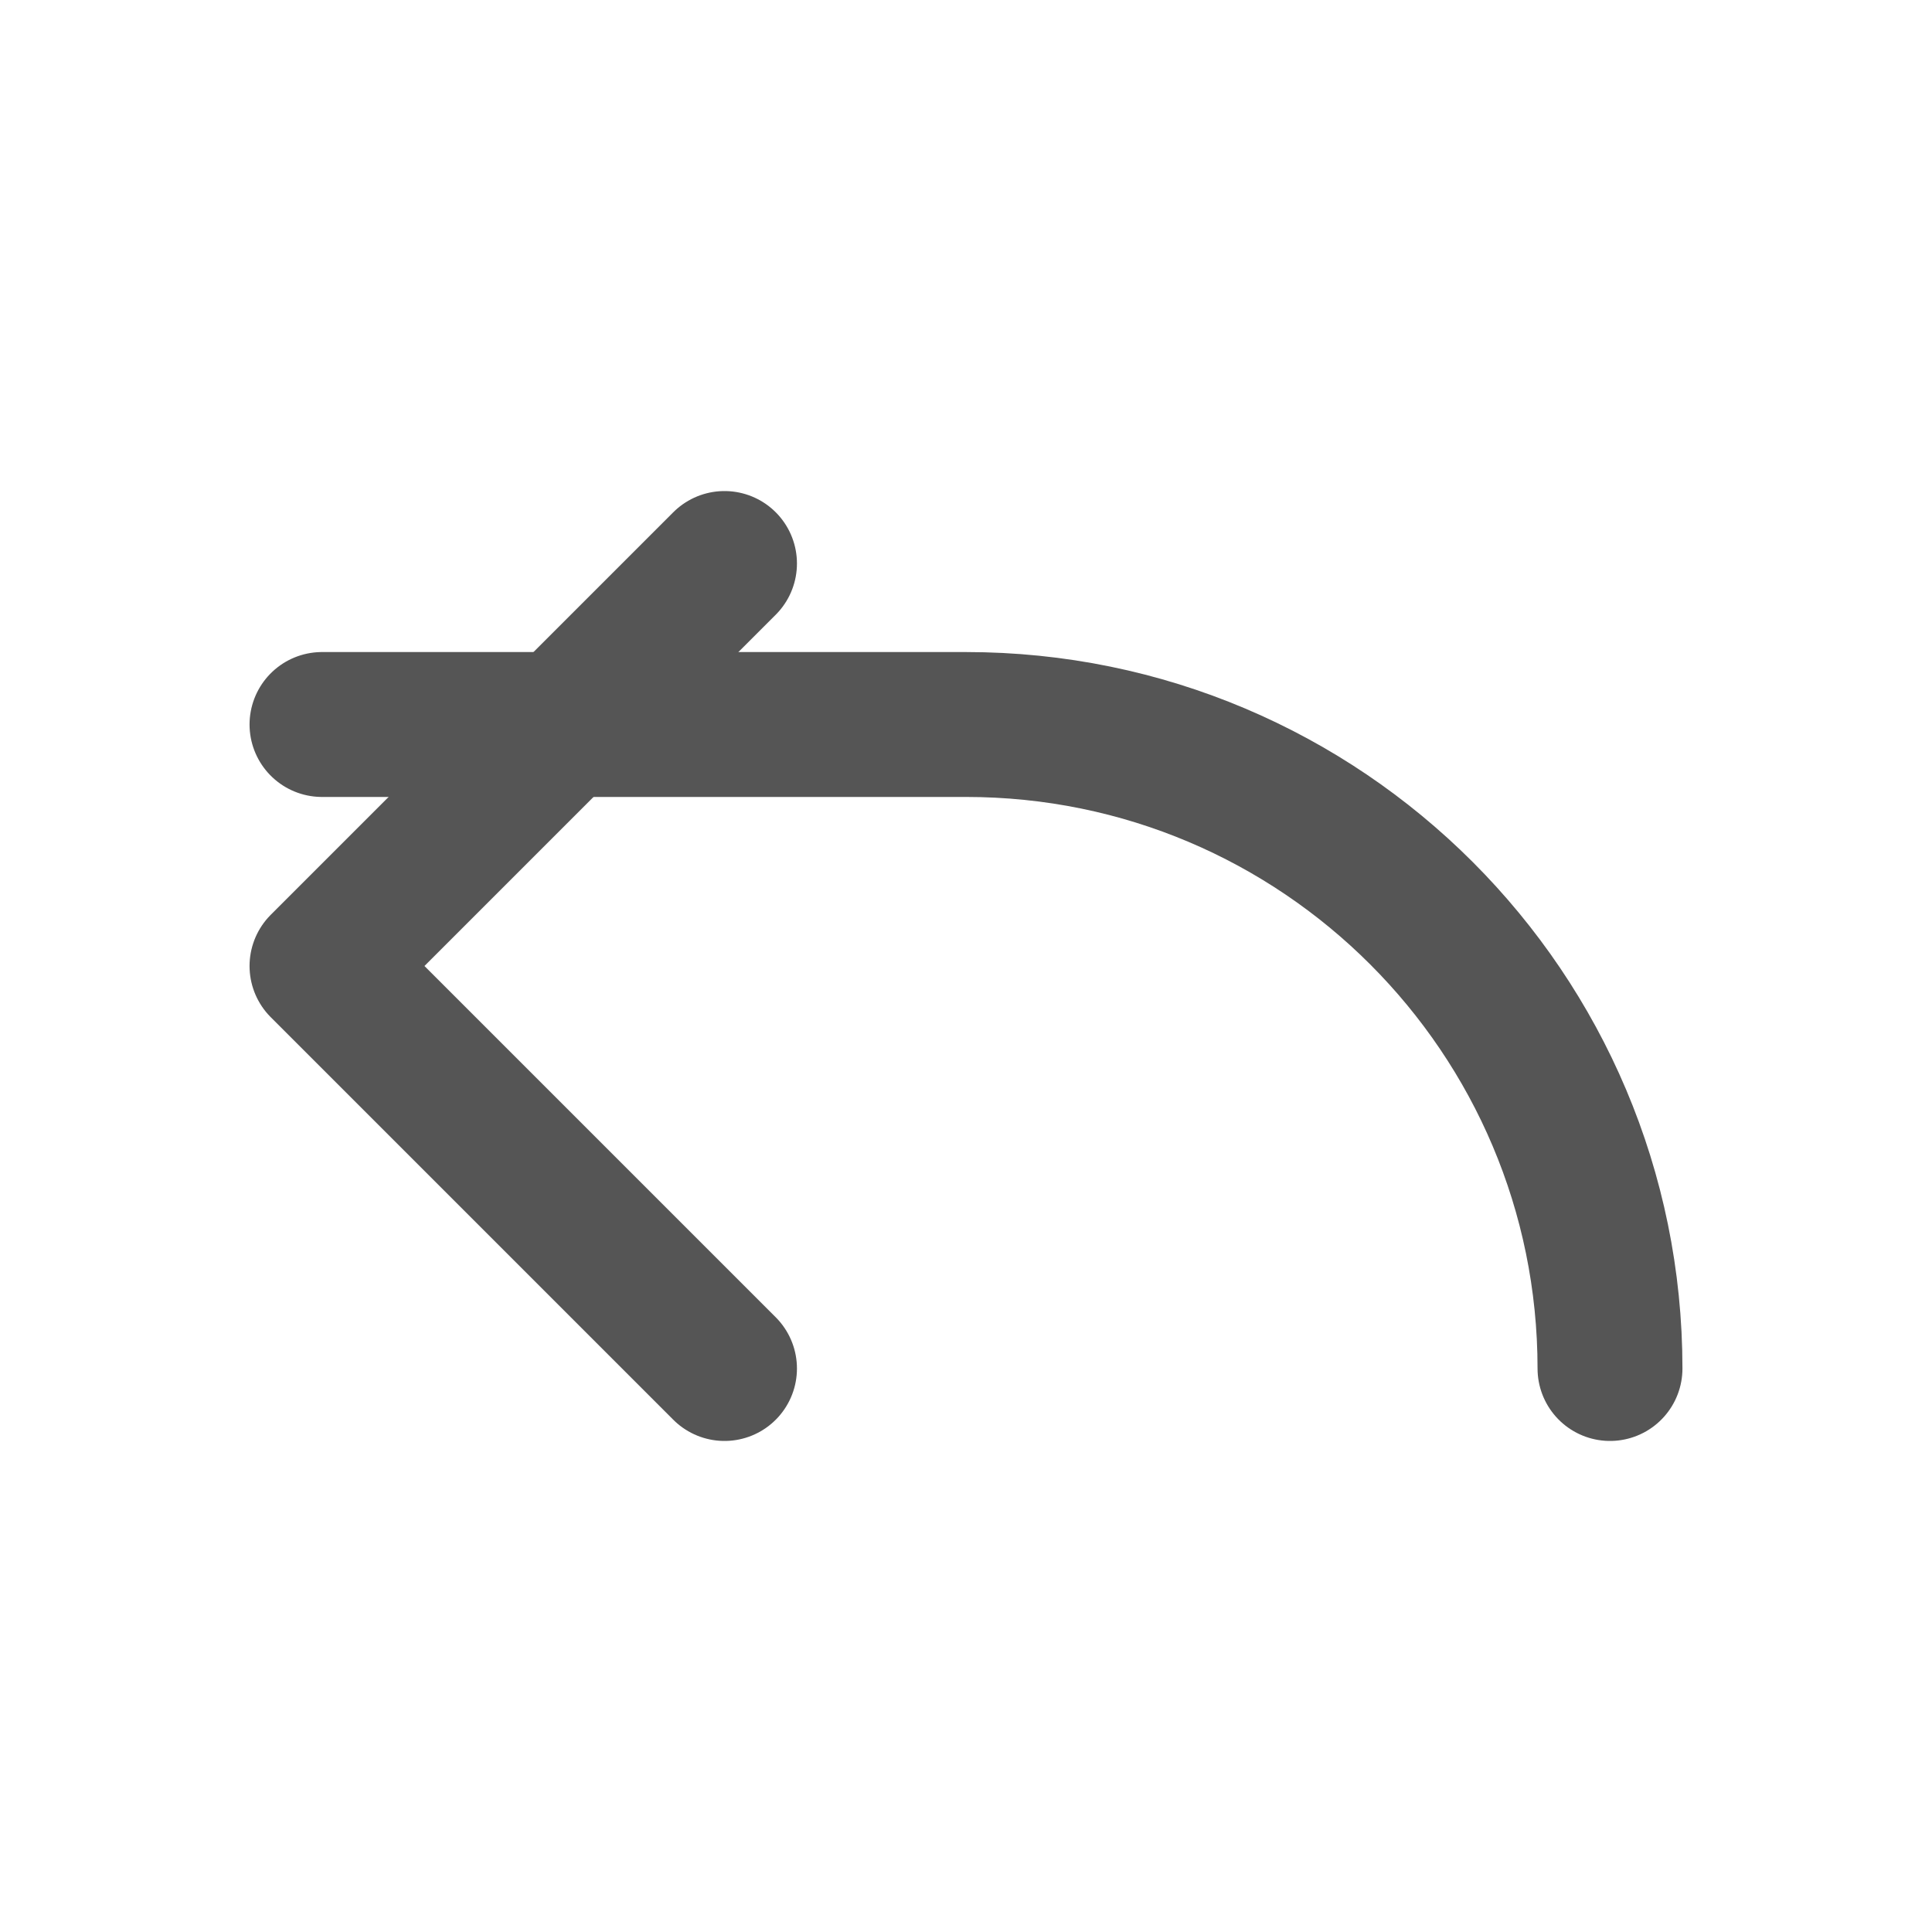
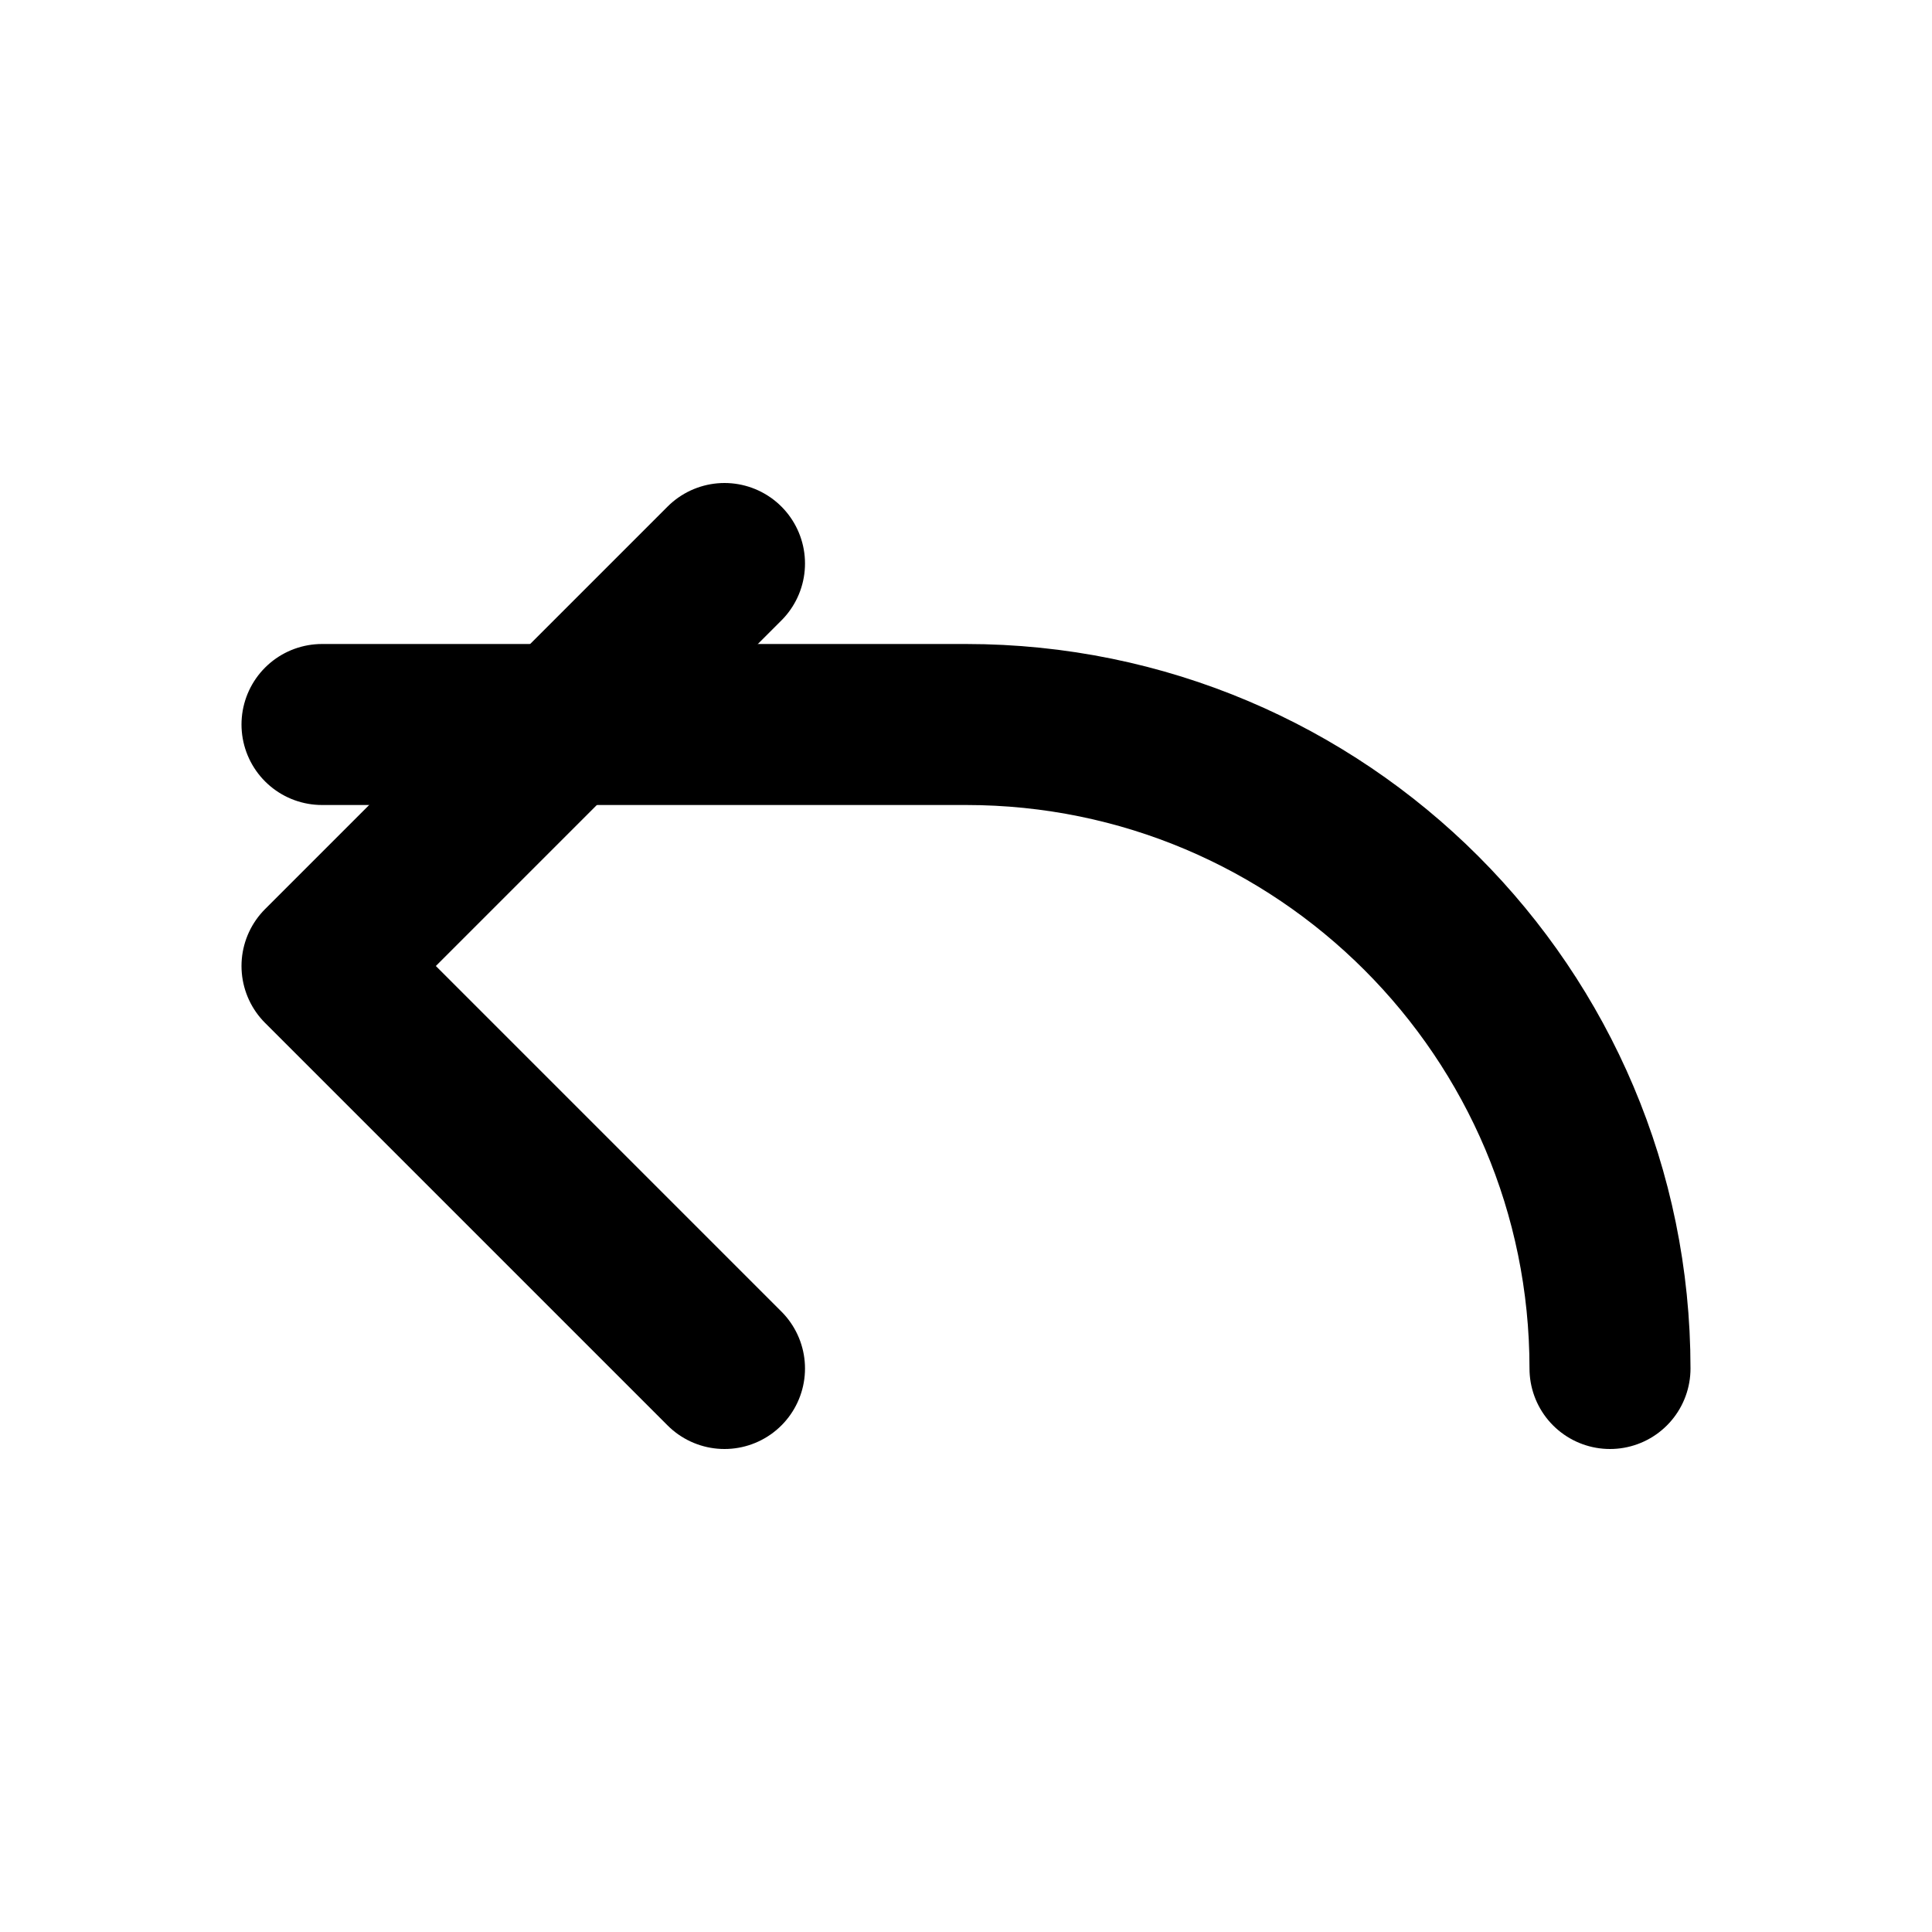
- <svg xmlns="http://www.w3.org/2000/svg" width="16" height="16" viewBox="0 0 24 24" fill="none" stroke="#555555" stroke-width="1.8" stroke-linecap="round" stroke-linejoin="round">
+ <svg xmlns="http://www.w3.org/2000/svg" width="14" height="14" viewBox="0 0 24 24" fill="none" stroke="currentColor" stroke-width="2" stroke-linecap="round" stroke-linejoin="round">
  <path d="m9 7-5 5 5 5" />
  <path d="M20 17a8 8 0 0 0-8-8H4" />
</svg>
